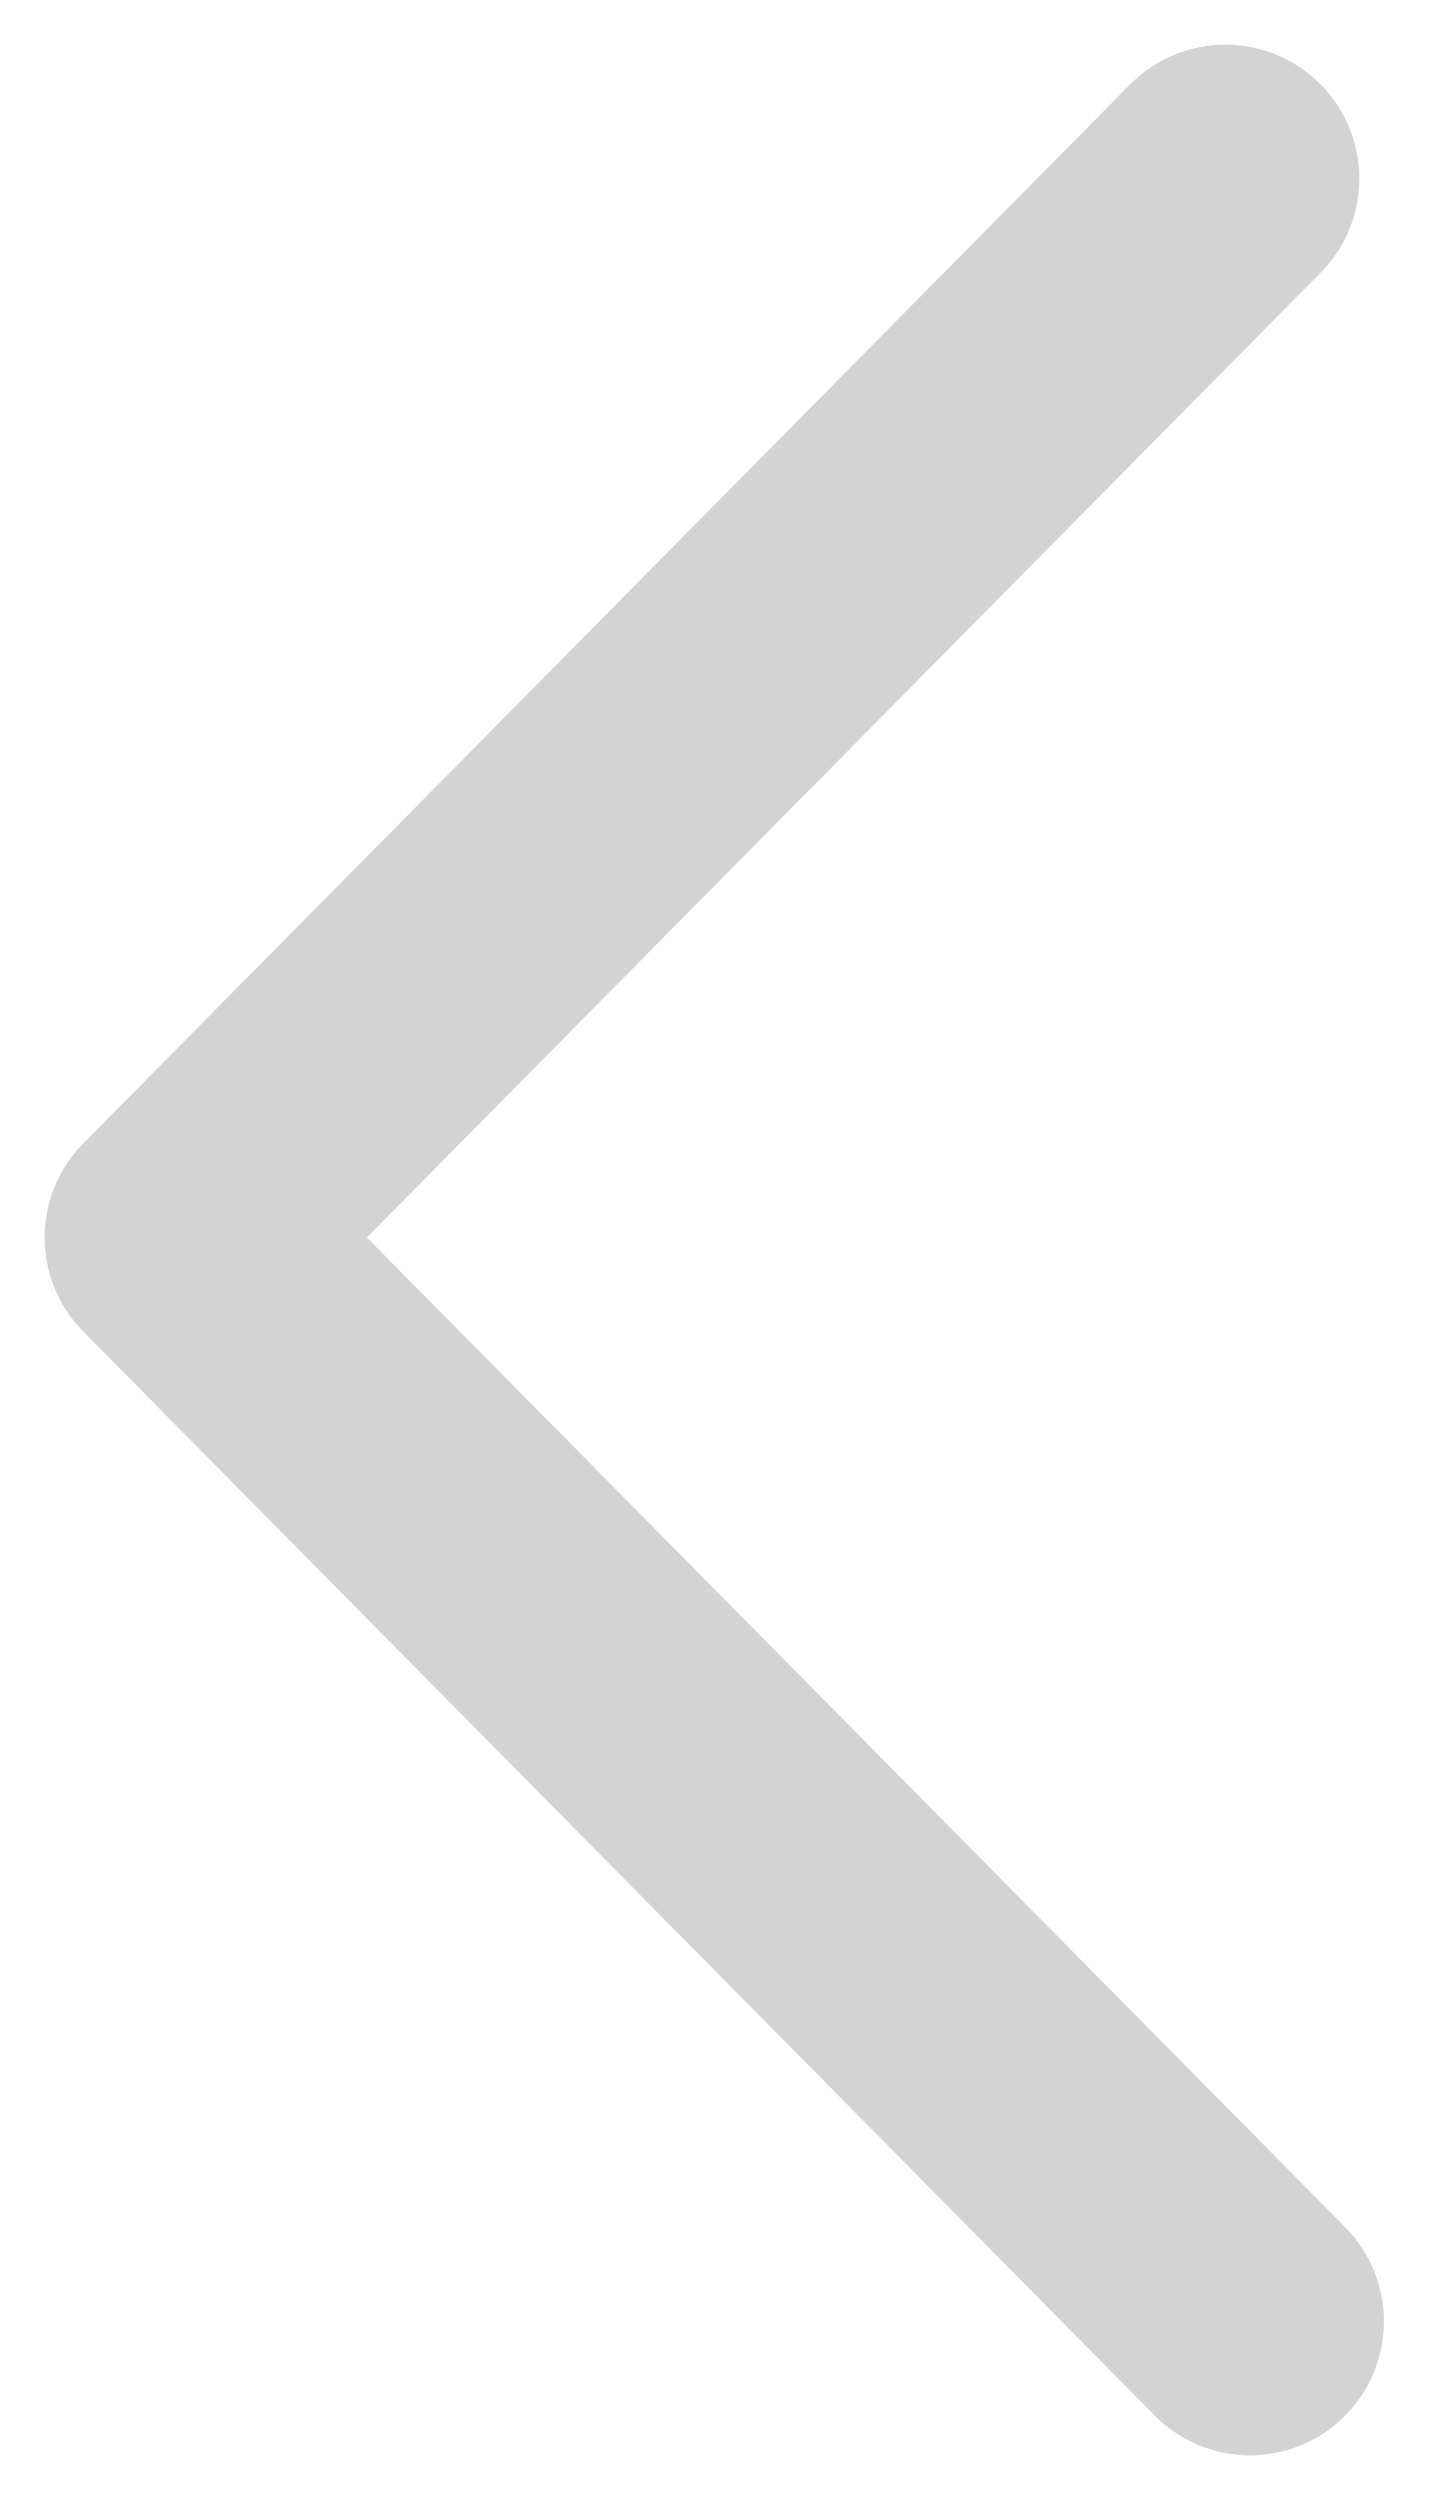
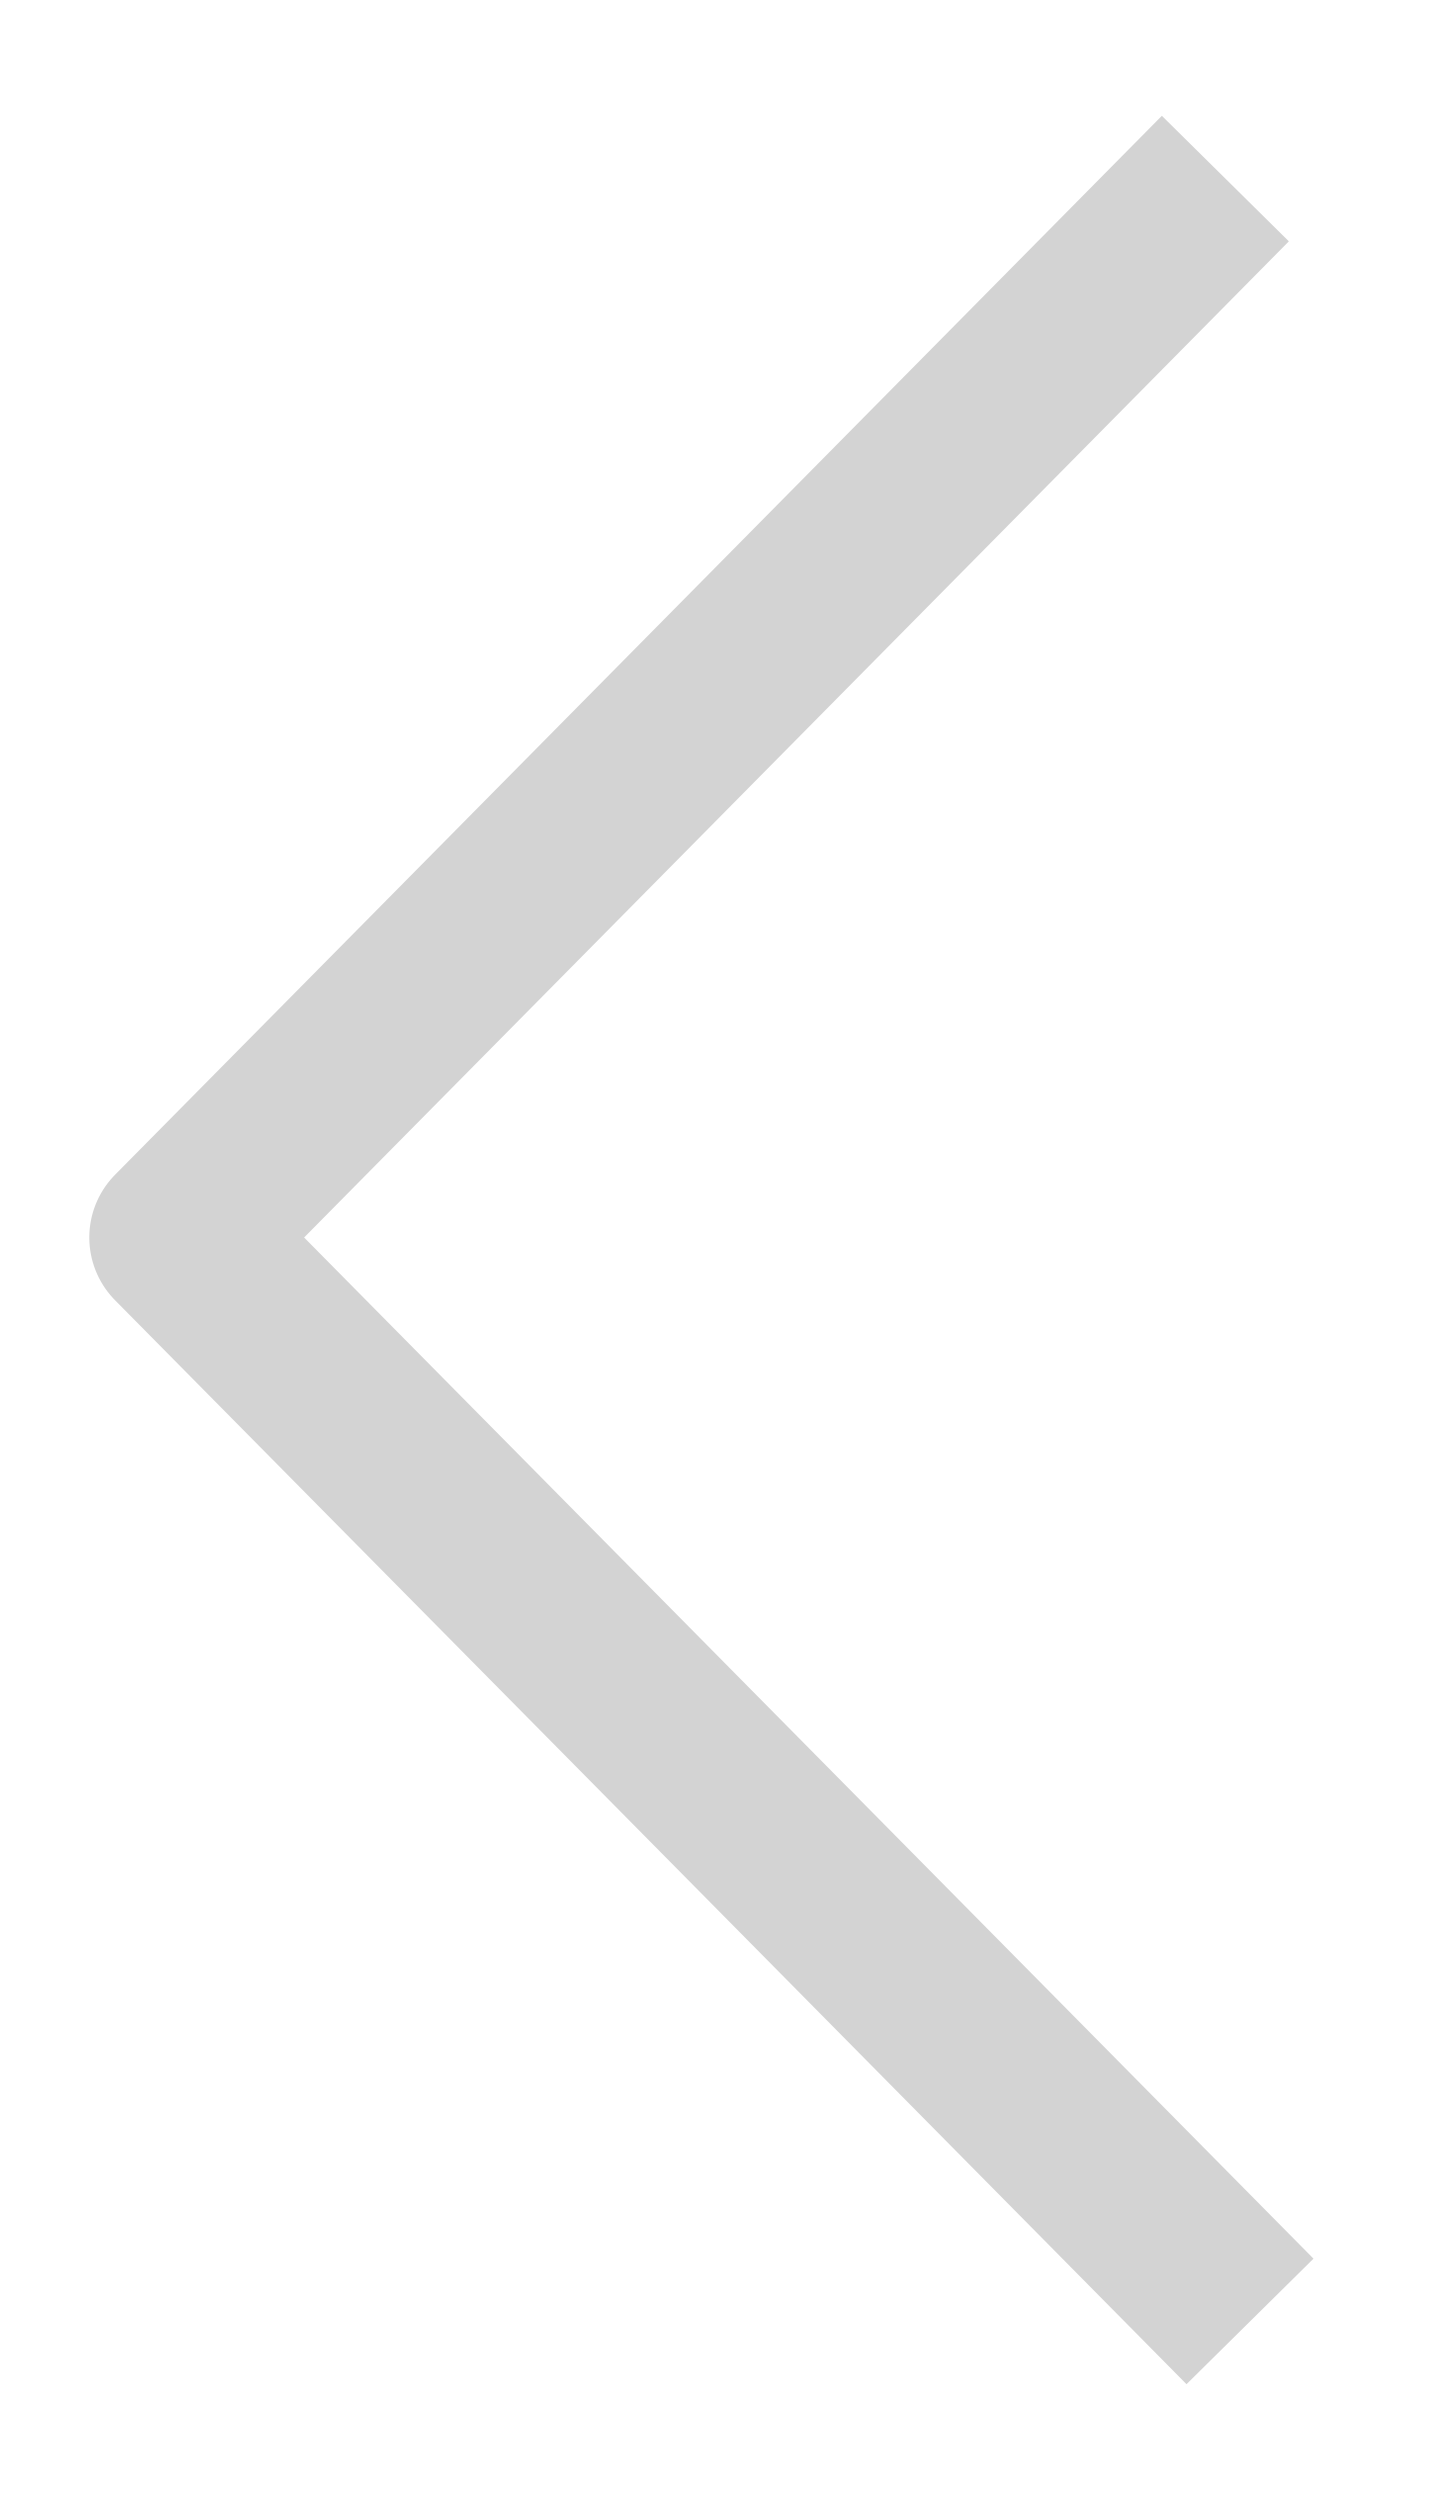
<svg xmlns="http://www.w3.org/2000/svg" width="8" height="14" viewBox="0 0 8 14" fill="none">
-   <path d="M7 13L1 6.93L6.862 1" stroke="#D3D3D3" stroke-width="1.5" stroke-linecap="round" stroke-linejoin="round" />
+   <path d="M7 13L1 6.93L6.862 1" stroke="#D3D3D3" strokeWidth="1.5" strokeLinecap="round" stroke-linejoin="round" />
</svg>
